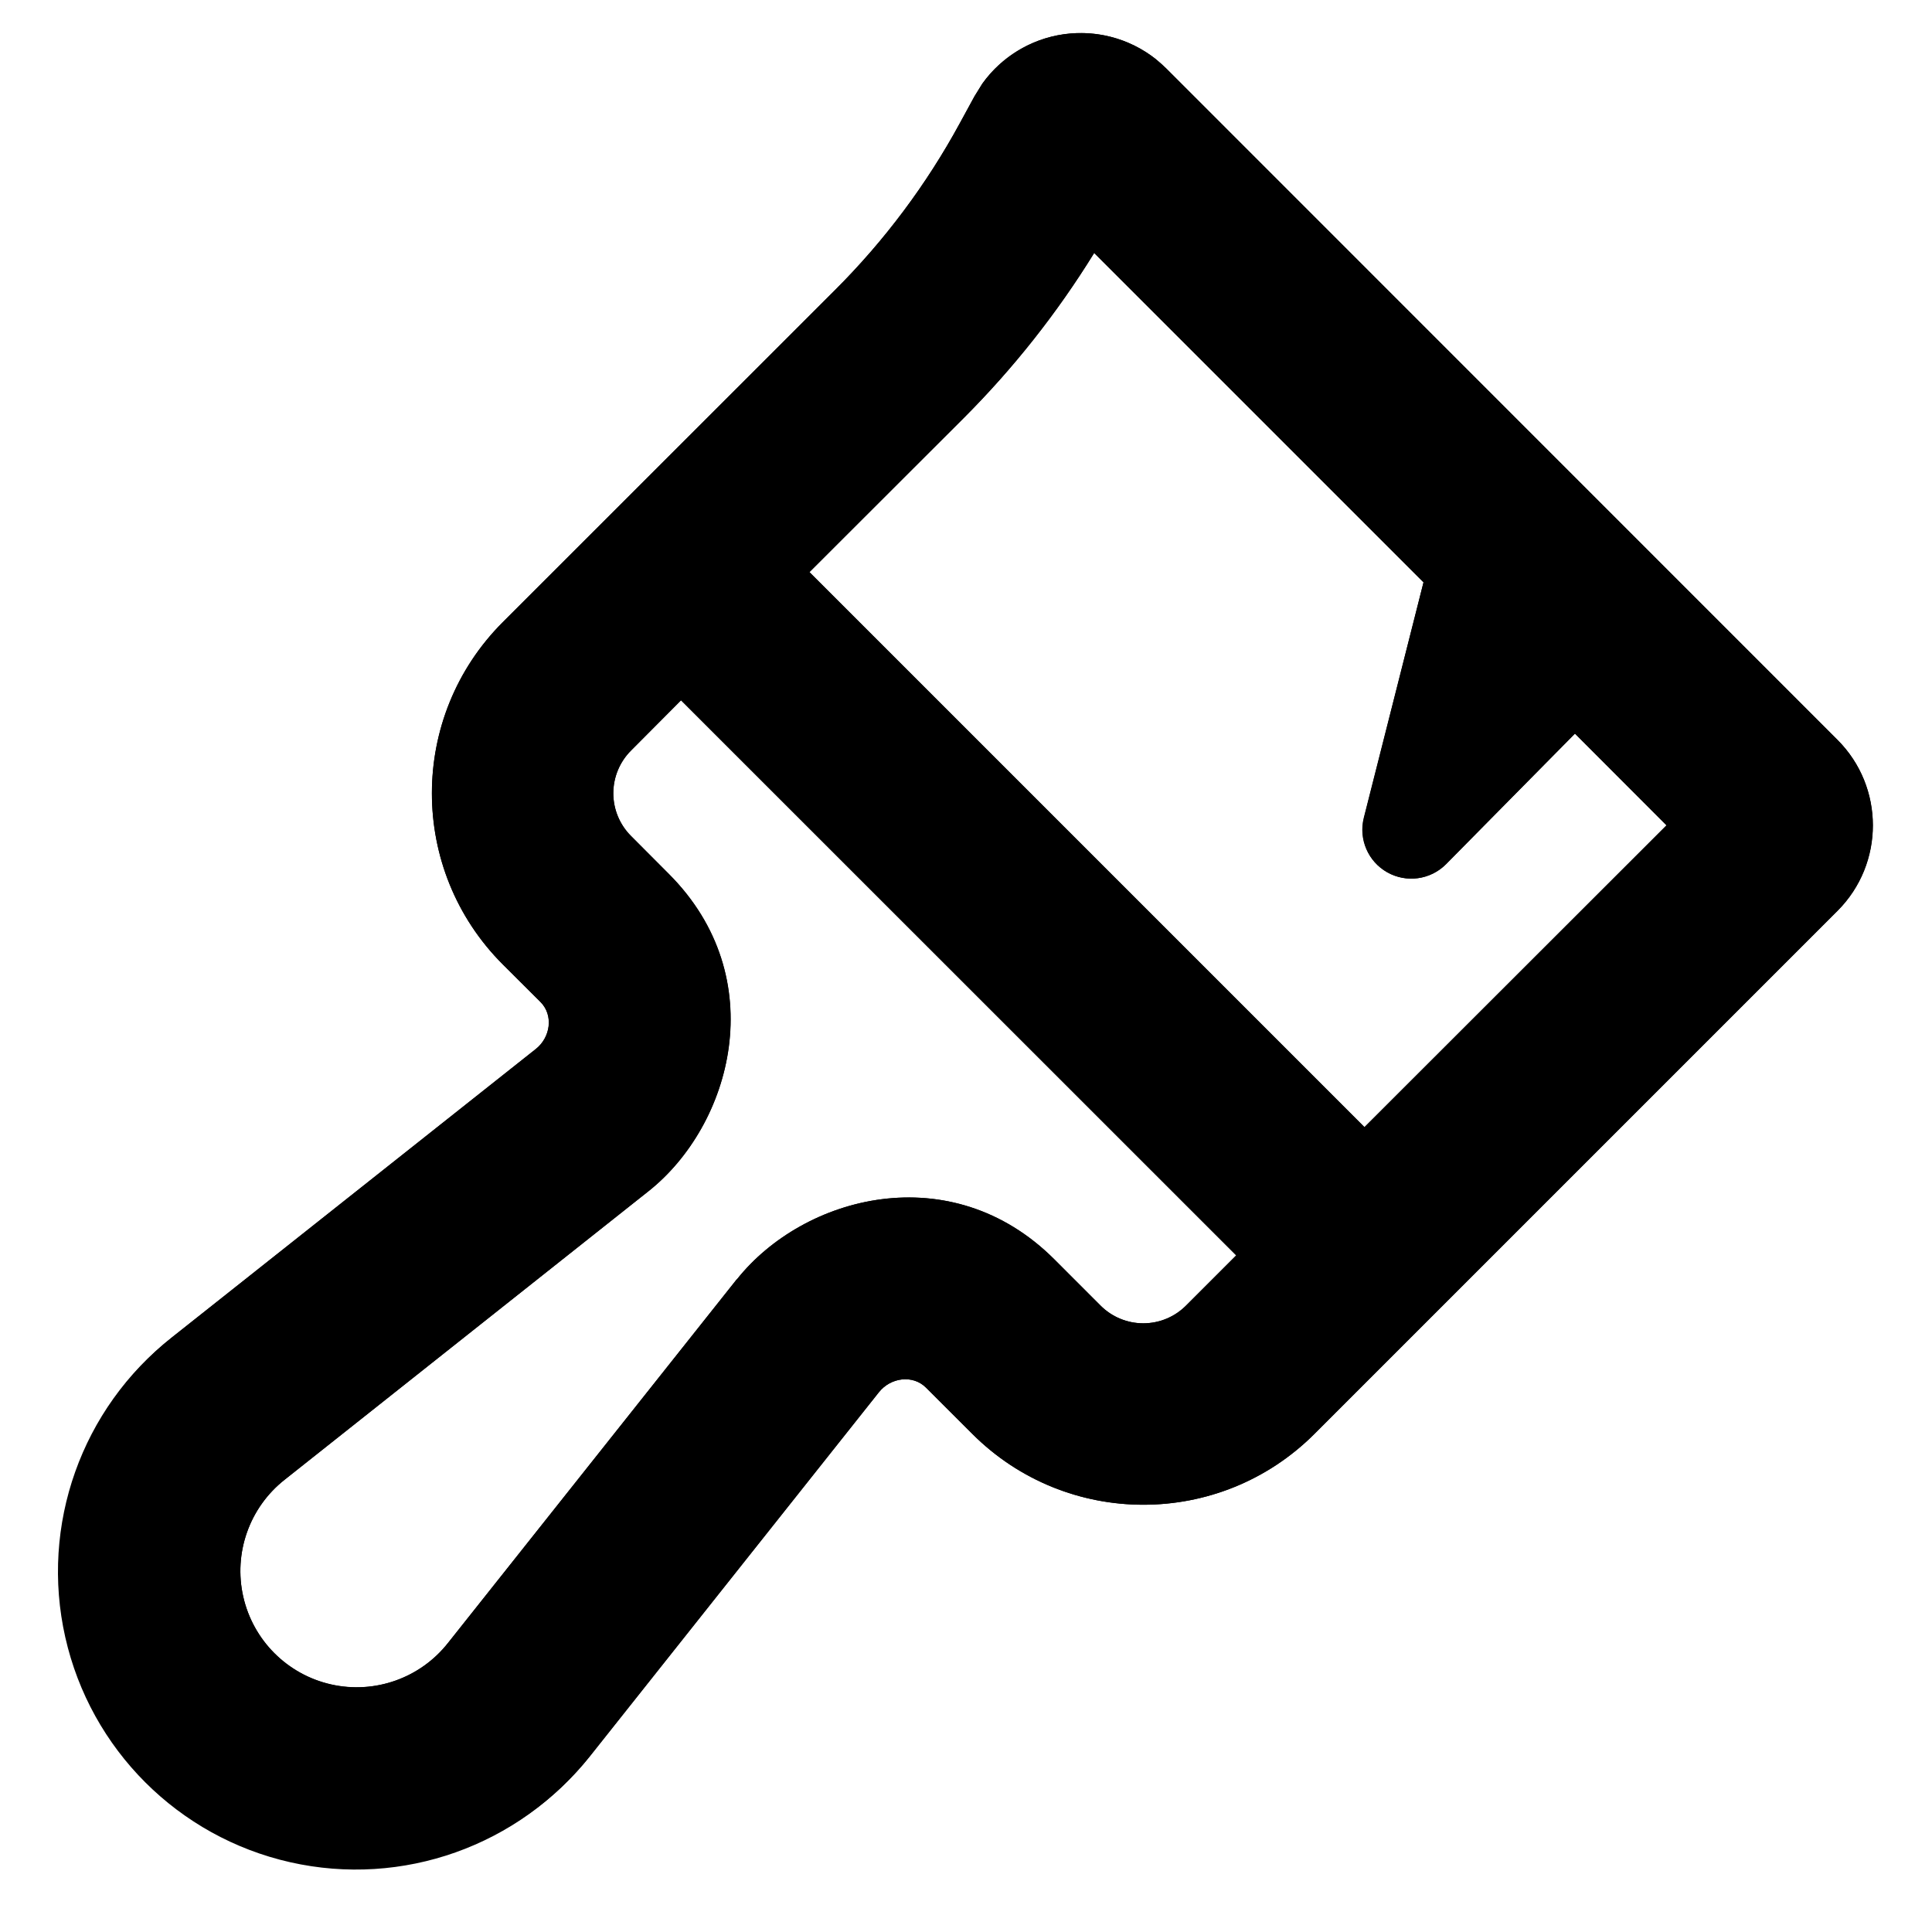
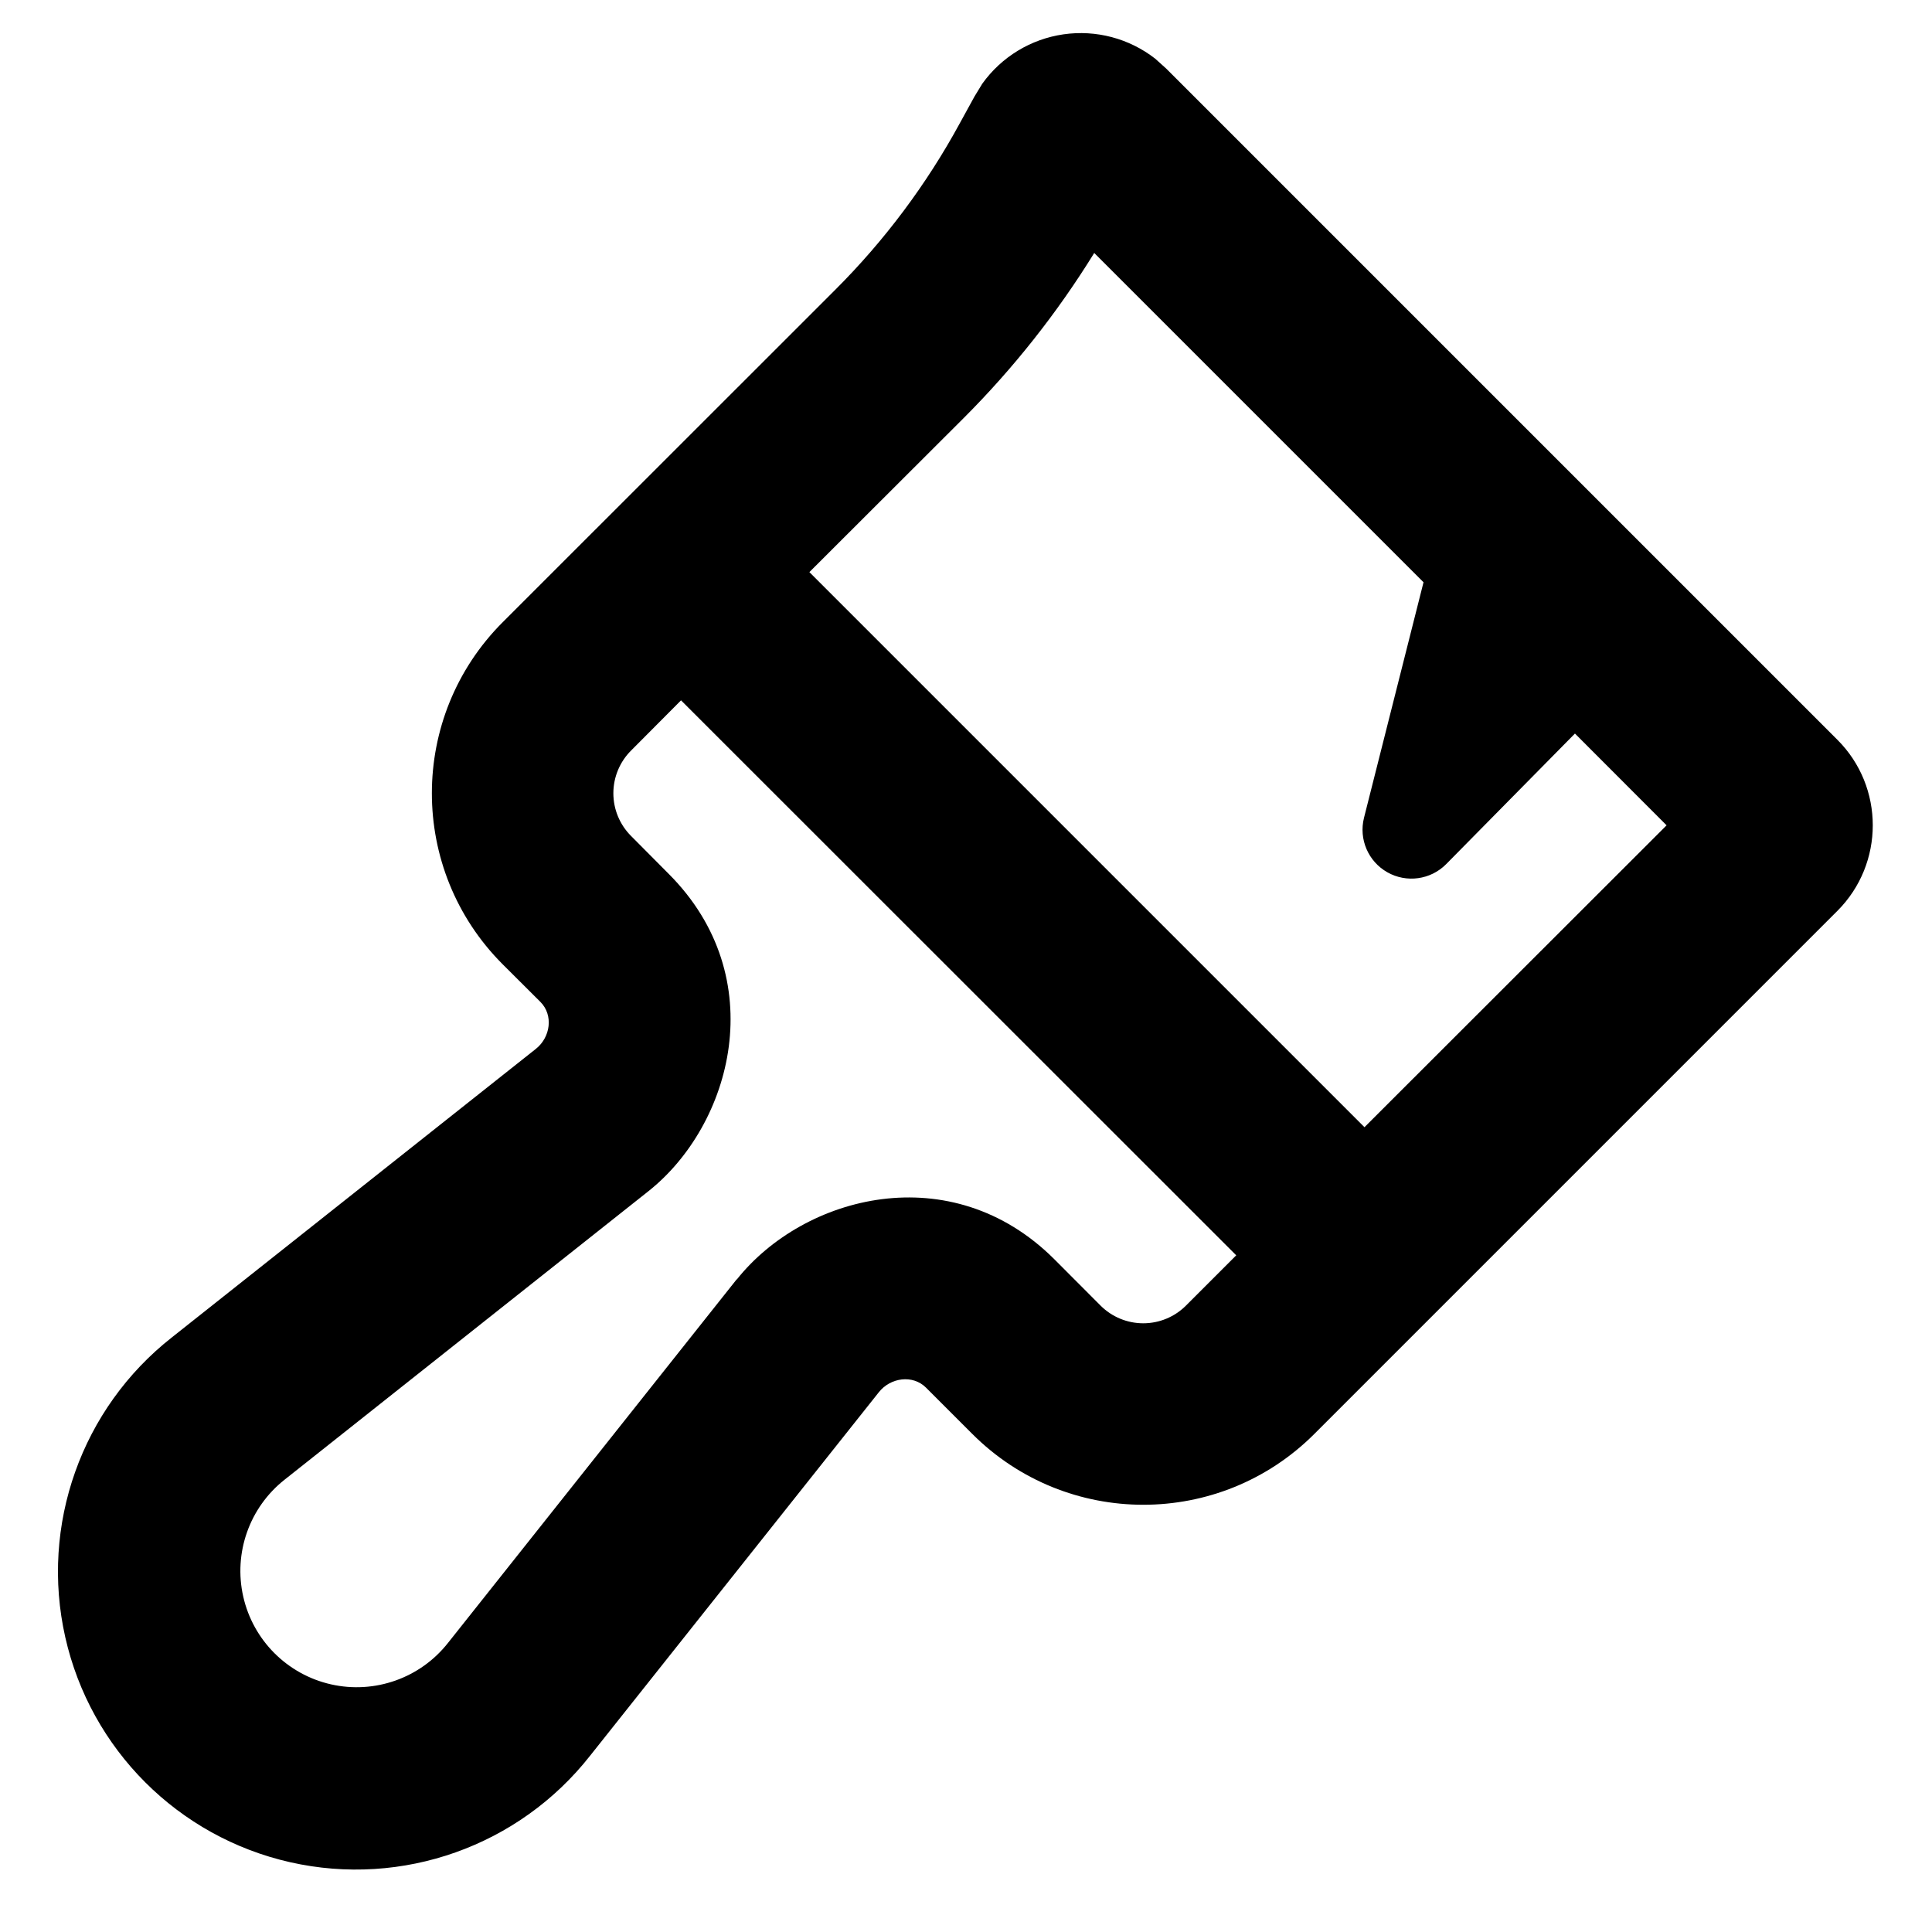
<svg xmlns="http://www.w3.org/2000/svg" width="16" height="16" fill="none" viewBox="0 0 16 16">
-   <g fill="currentColor">
-     <path d="M8.135.693A1.002 1.002 0 0 1 9.66.568l5.558 5.56c.39.39.391 1.024 0 1.415l-4.332 4.332a2.004 2.004 0 0 1-2.833 0l-.384-.383c-.11-.11-.293-.084-.39.038l-2.39 3.011a2.468 2.468 0 0 1-4.393-1.69 2.47 2.47 0 0 1 .928-1.775l3.014-2.388c.121-.097.148-.278.04-.388l-.314-.313a2.004 2.004 0 0 1 0-2.834L6.918 2.4a6 6 0 0 0 1.03-1.378L8.07.797zM5.226 6.215a.5.5 0 0 0 0 .709l.313.313c.863.864.518 2.084-.168 2.628l-3.014 2.39a.963.963 0 1 0 1.353 1.352l2.391-3.011h.001c.55-.693 1.77-1.023 2.628-.167l.384.383a.5.5 0 0 0 .709 0l.415-.415L5.64 5.799zm3.835-4.12A7.5 7.5 0 0 1 7.98 3.463L6.704 4.738 11.3 9.334l2.501-2.499-.758-.759-1.069 1.081a.405.405 0 0 1-.68-.384l.495-1.95z" />
-     <path fill-rule="evenodd" d="M8.135.693A1.003 1.003 0 0 1 9.567.486l.091.082 5.559 5.559c.39.39.39 1.025 0 1.416l-4.332 4.332a2.003 2.003 0 0 1-2.833 0l-.383-.383c-.11-.11-.295-.084-.391.038l-2.391 3.01a2.467 2.467 0 1 1-3.464-3.464l3.014-2.389c.122-.096.148-.28.038-.39l-.312-.311a2.004 2.004 0 0 1 .001-2.834L6.917 2.4a6 6 0 0 0 1.031-1.378l.123-.224zM5.227 6.215a.5.5 0 0 0-.001.708l.311.313c.86.86.525 2.08-.167 2.629l-3.013 2.389a.963.963 0 1 0 1.353 1.352l2.39-3.01h.002c.555-.698 1.776-1.02 2.63-.167l.382.383a.5.5 0 0 0 .708 0l.416-.416L5.64 5.8zm3.835-4.12c-.307.497-.67.956-1.082 1.368L6.703 4.738 11.3 9.335l2.502-2.5-.759-.76-1.067 1.082a.405.405 0 0 1-.68-.384l.493-1.951z" clip-rule="evenodd" />
-   </g>
+   <path fill="currentColor" fill-rule="evenodd" d="M8.135.693A1.003 1.003 0 0 1 9.567.486l.091.082 5.559 5.559c.39.39.39 1.025 0 1.416l-4.332 4.332a2.003 2.003 0 0 1-2.833 0l-.383-.383c-.11-.11-.295-.084-.391.038l-2.391 3.01a2.467 2.467 0 1 1-3.464-3.464l3.014-2.389c.122-.096.148-.28.038-.39l-.312-.311a2.004 2.004 0 0 1 .001-2.834L6.917 2.4a6 6 0 0 0 1.031-1.378l.123-.224zM5.227 6.215a.5.5 0 0 0-.001.708l.311.313c.86.86.525 2.08-.167 2.629l-3.013 2.389a.963.963 0 1 0 1.353 1.352l2.39-3.01h.002c.555-.698 1.776-1.02 2.63-.167l.382.383a.5.5 0 0 0 .708 0l.416-.416L5.64 5.8zm3.835-4.12c-.307.497-.67.956-1.082 1.368L6.703 4.738 11.3 9.335l2.502-2.5-.759-.76-1.067 1.082a.405.405 0 0 1-.68-.384l.493-1.951z" clip-rule="evenodd" />
</svg>
